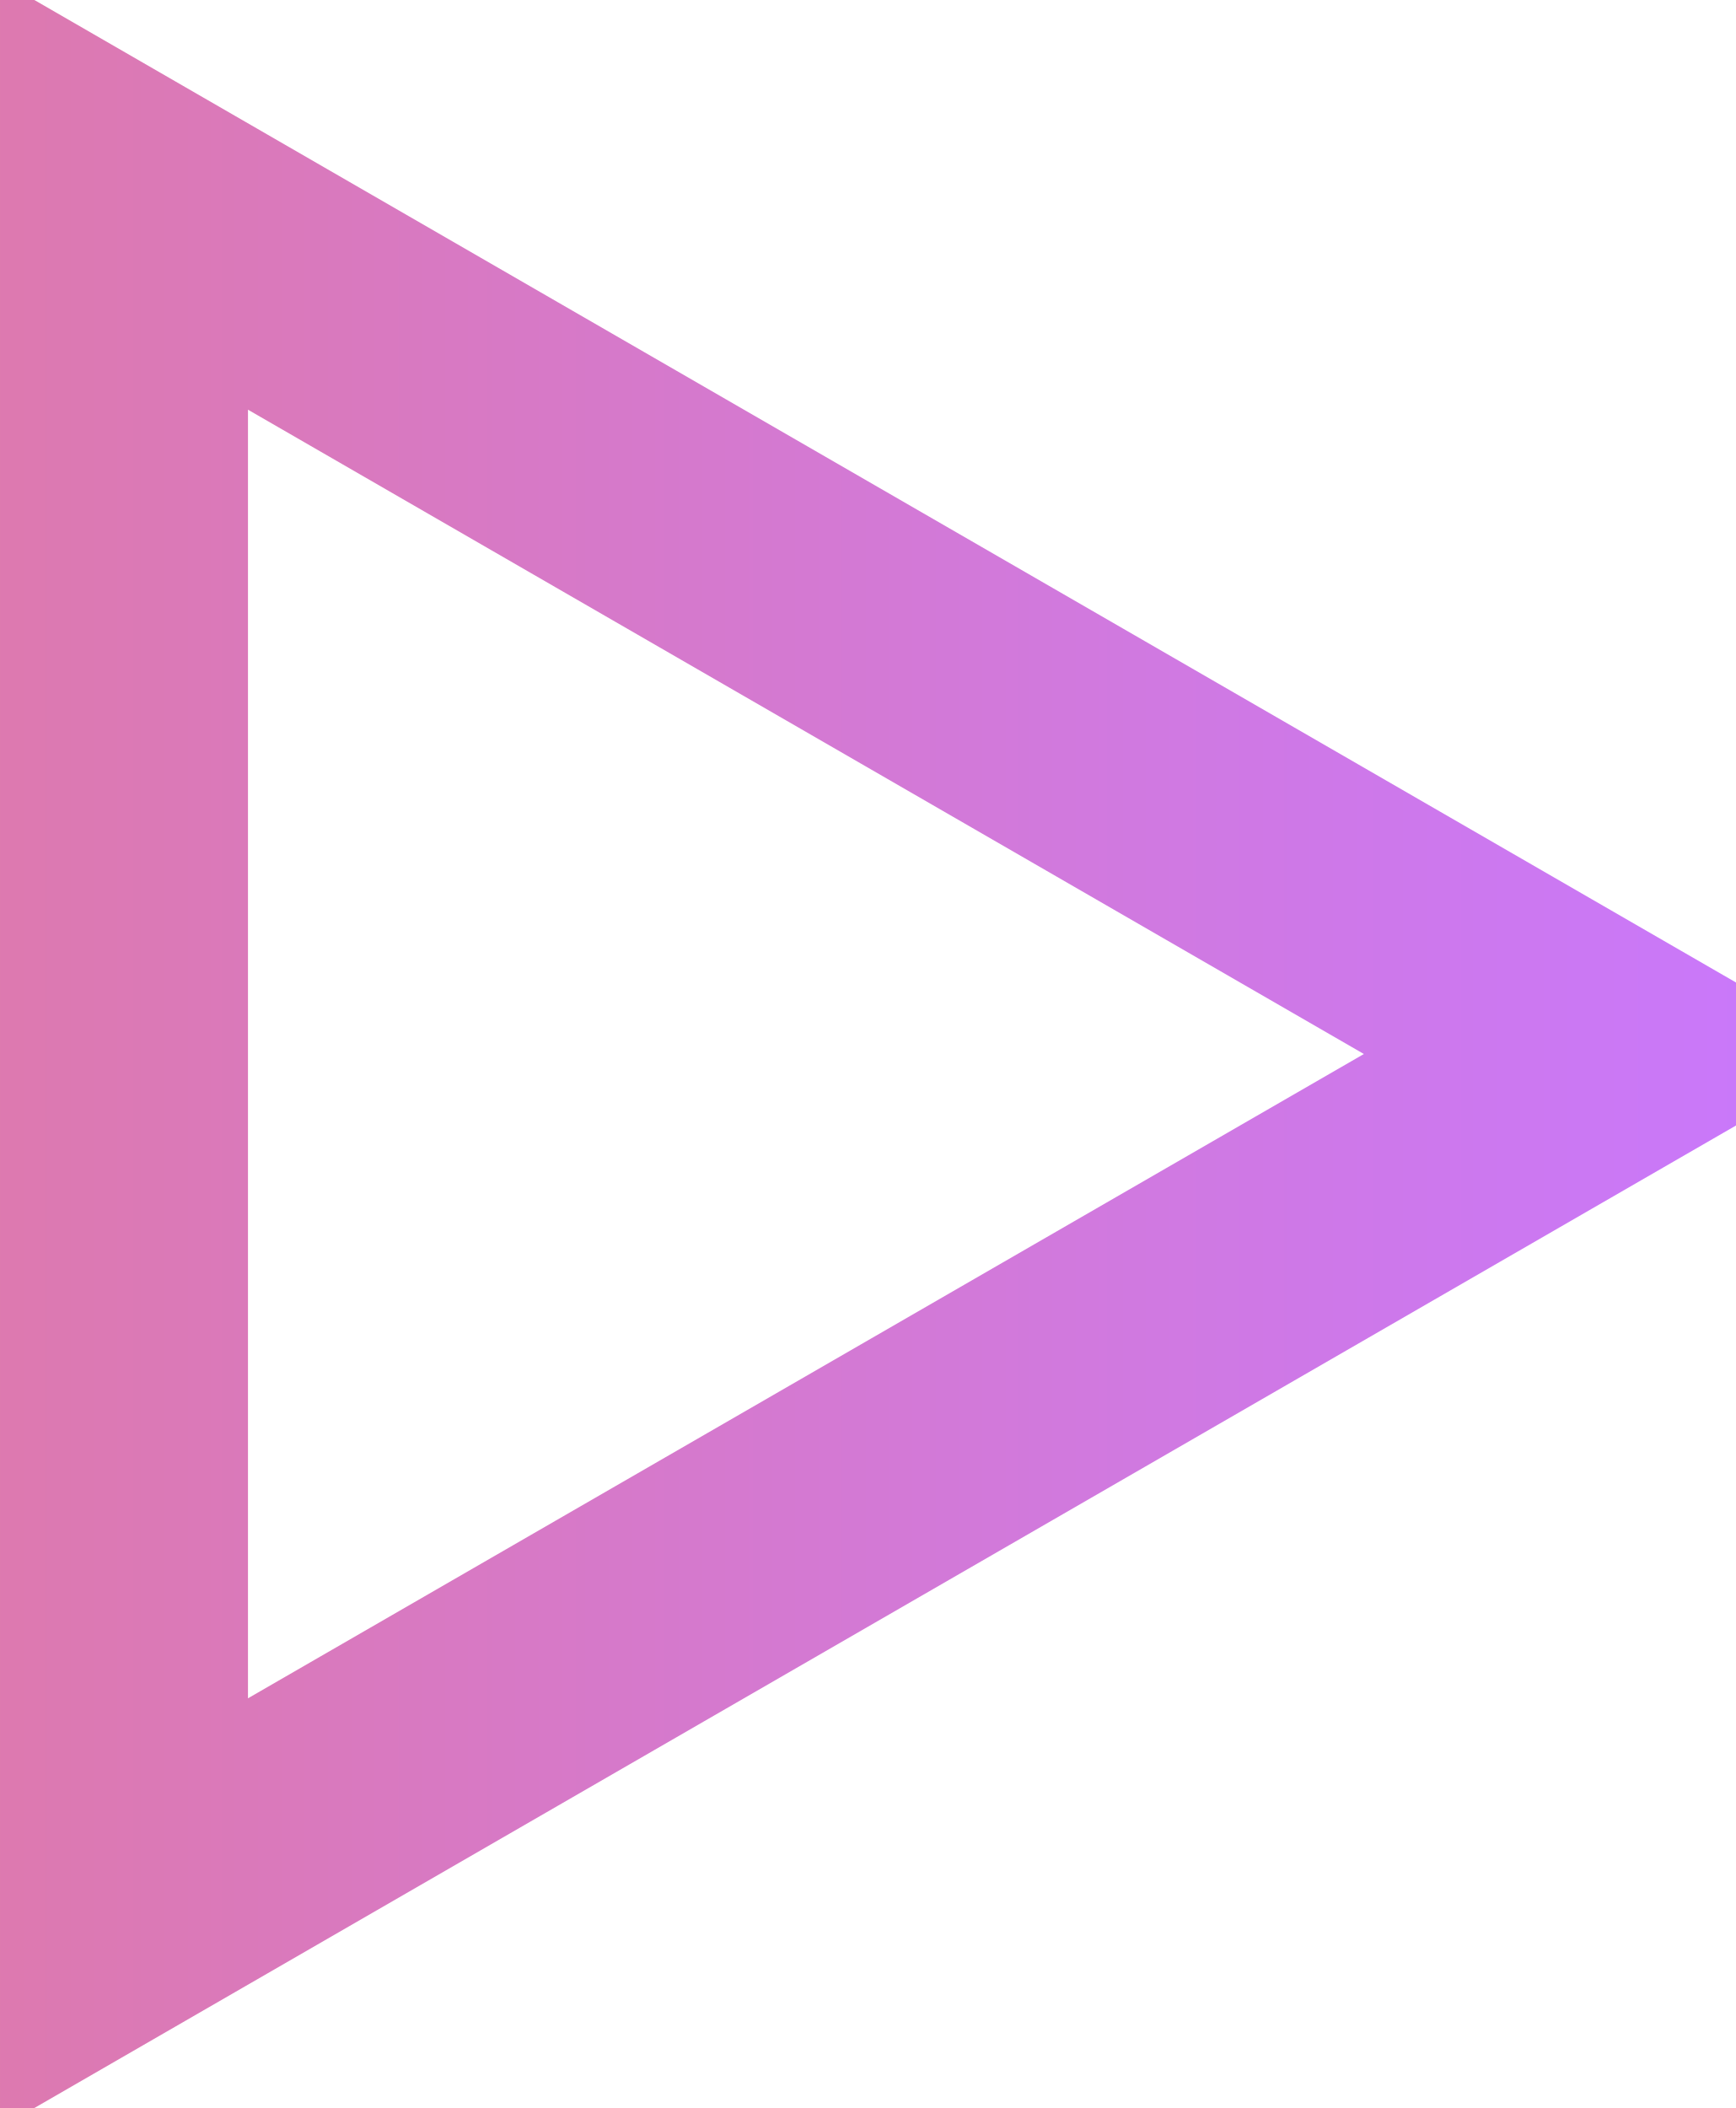
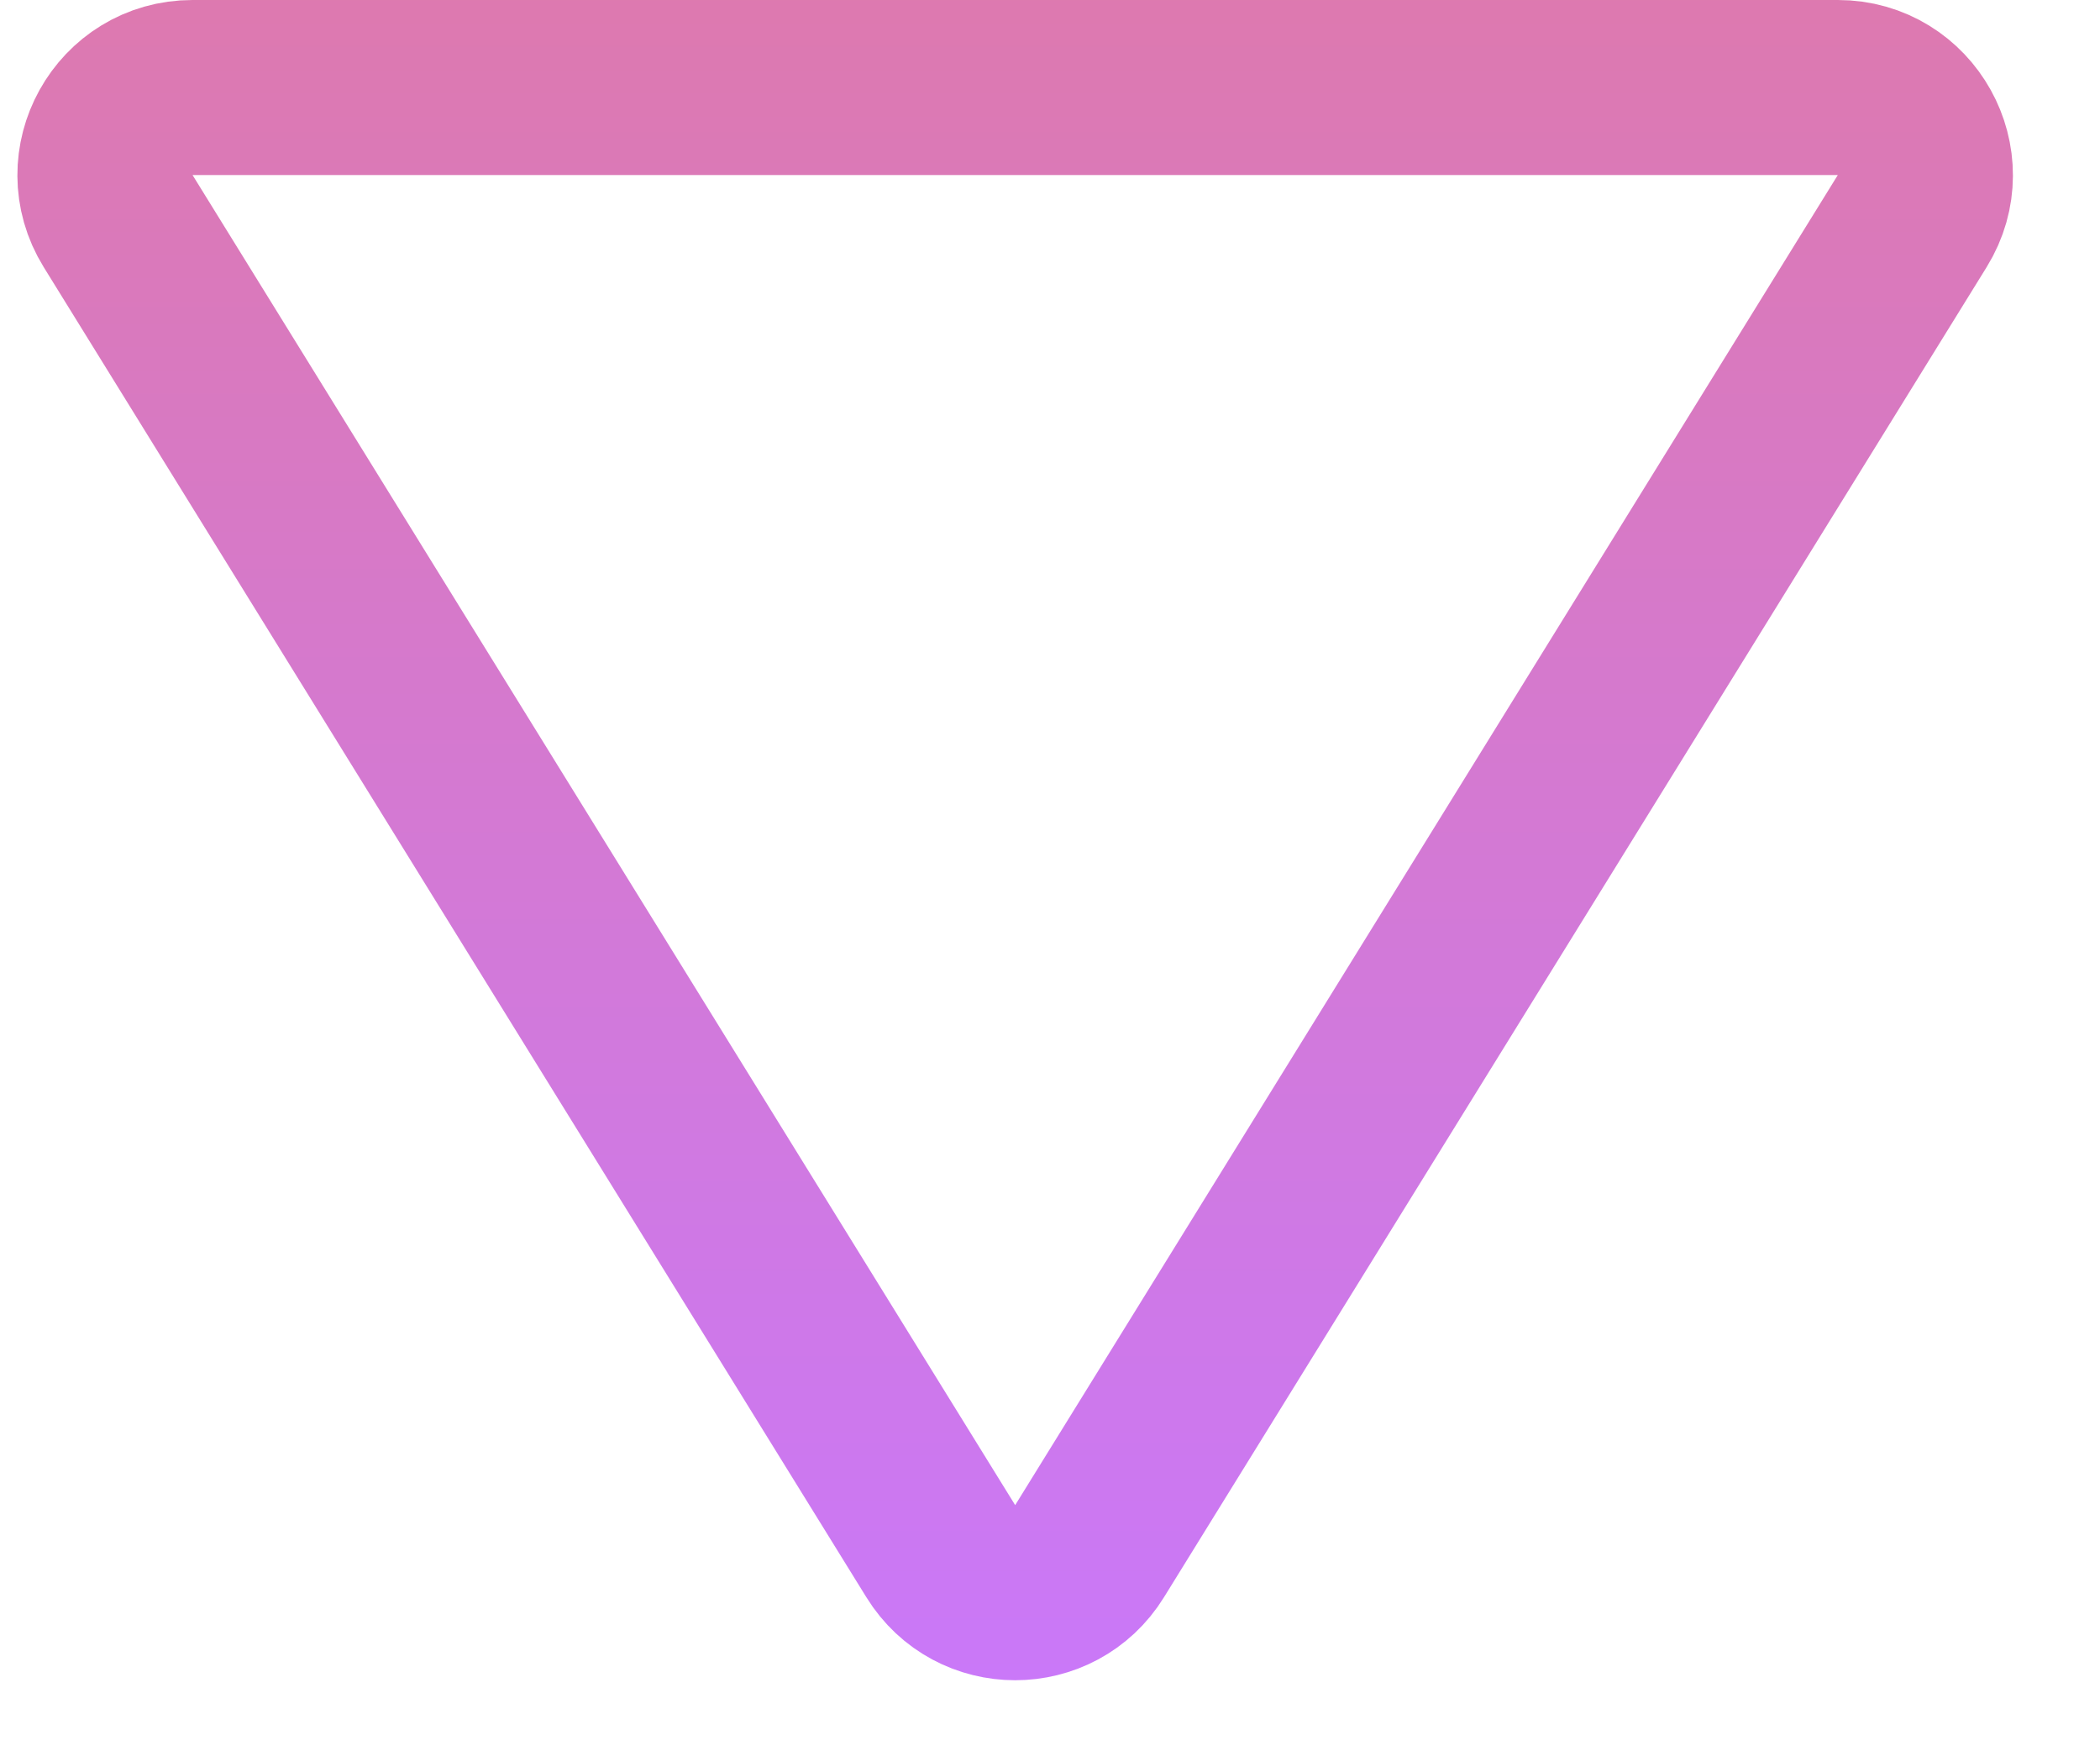
- <svg xmlns="http://www.w3.org/2000/svg" width="14" height="17" viewBox="0 0 14 17" fill="none">
-   <path d="M13 8.5L1 15.428L1 1.572L13 8.5Z" stroke="url(#paint0_linear_426_407)" stroke-width="2" />
+ <svg xmlns="http://www.w3.org/2000/svg" width="12" height="10" viewBox="0 0 12 10" fill="none">
+   <path d="M6.226 8.862C6.031 9.178 5.571 9.178 5.376 8.862L0.675 1.263C0.469 0.93 0.708 0.5 1.1 0.5L10.502 0.5C10.893 0.5 11.133 0.93 10.927 1.263L6.226 8.862Z" stroke="url(#paint0_linear_667_328)" />
  <defs>
-     <linearGradient id="paint0_linear_426_407" x1="15" y1="8.5" x2="-5" y2="8.5" gradientUnits="userSpaceOnUse">
+     <linearGradient id="paint0_linear_667_328" x1="5.801" y1="10.5" x2="5.801" y2="-3.5" gradientUnits="userSpaceOnUse">
      <stop stop-color="#C878FF" />
      <stop offset="1" stop-color="#E47A95" />
    </linearGradient>
  </defs>
</svg>
